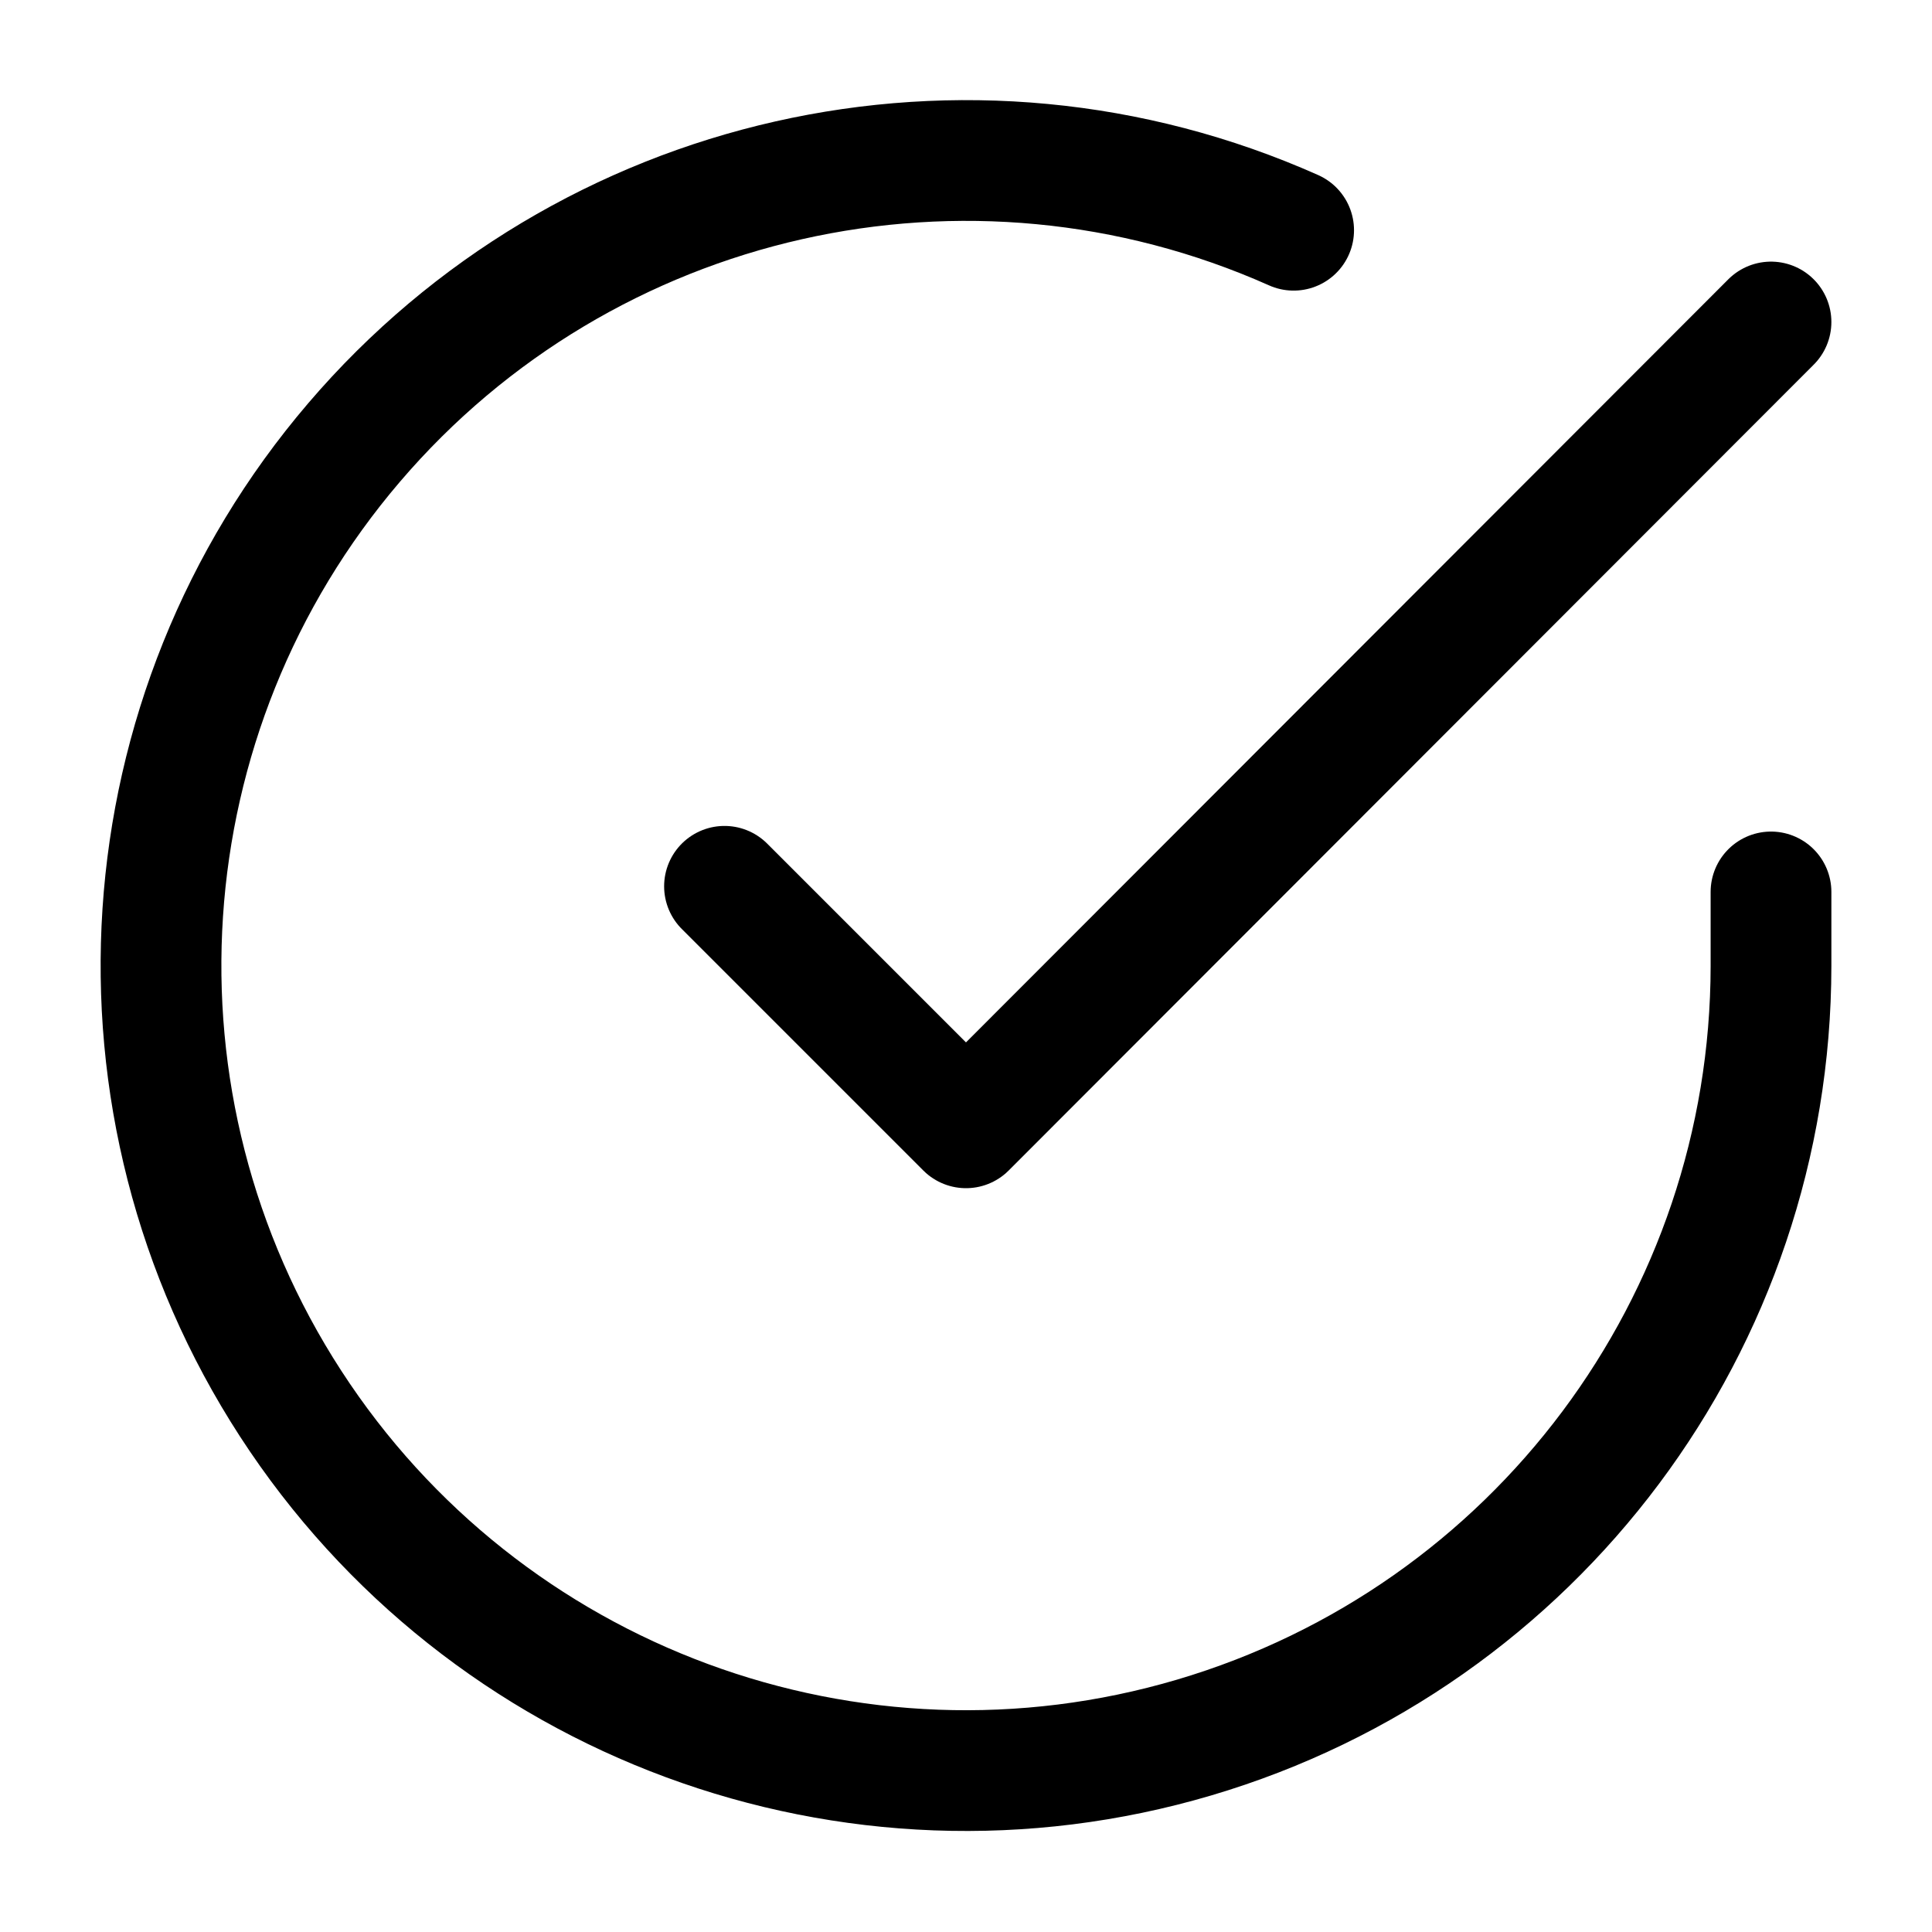
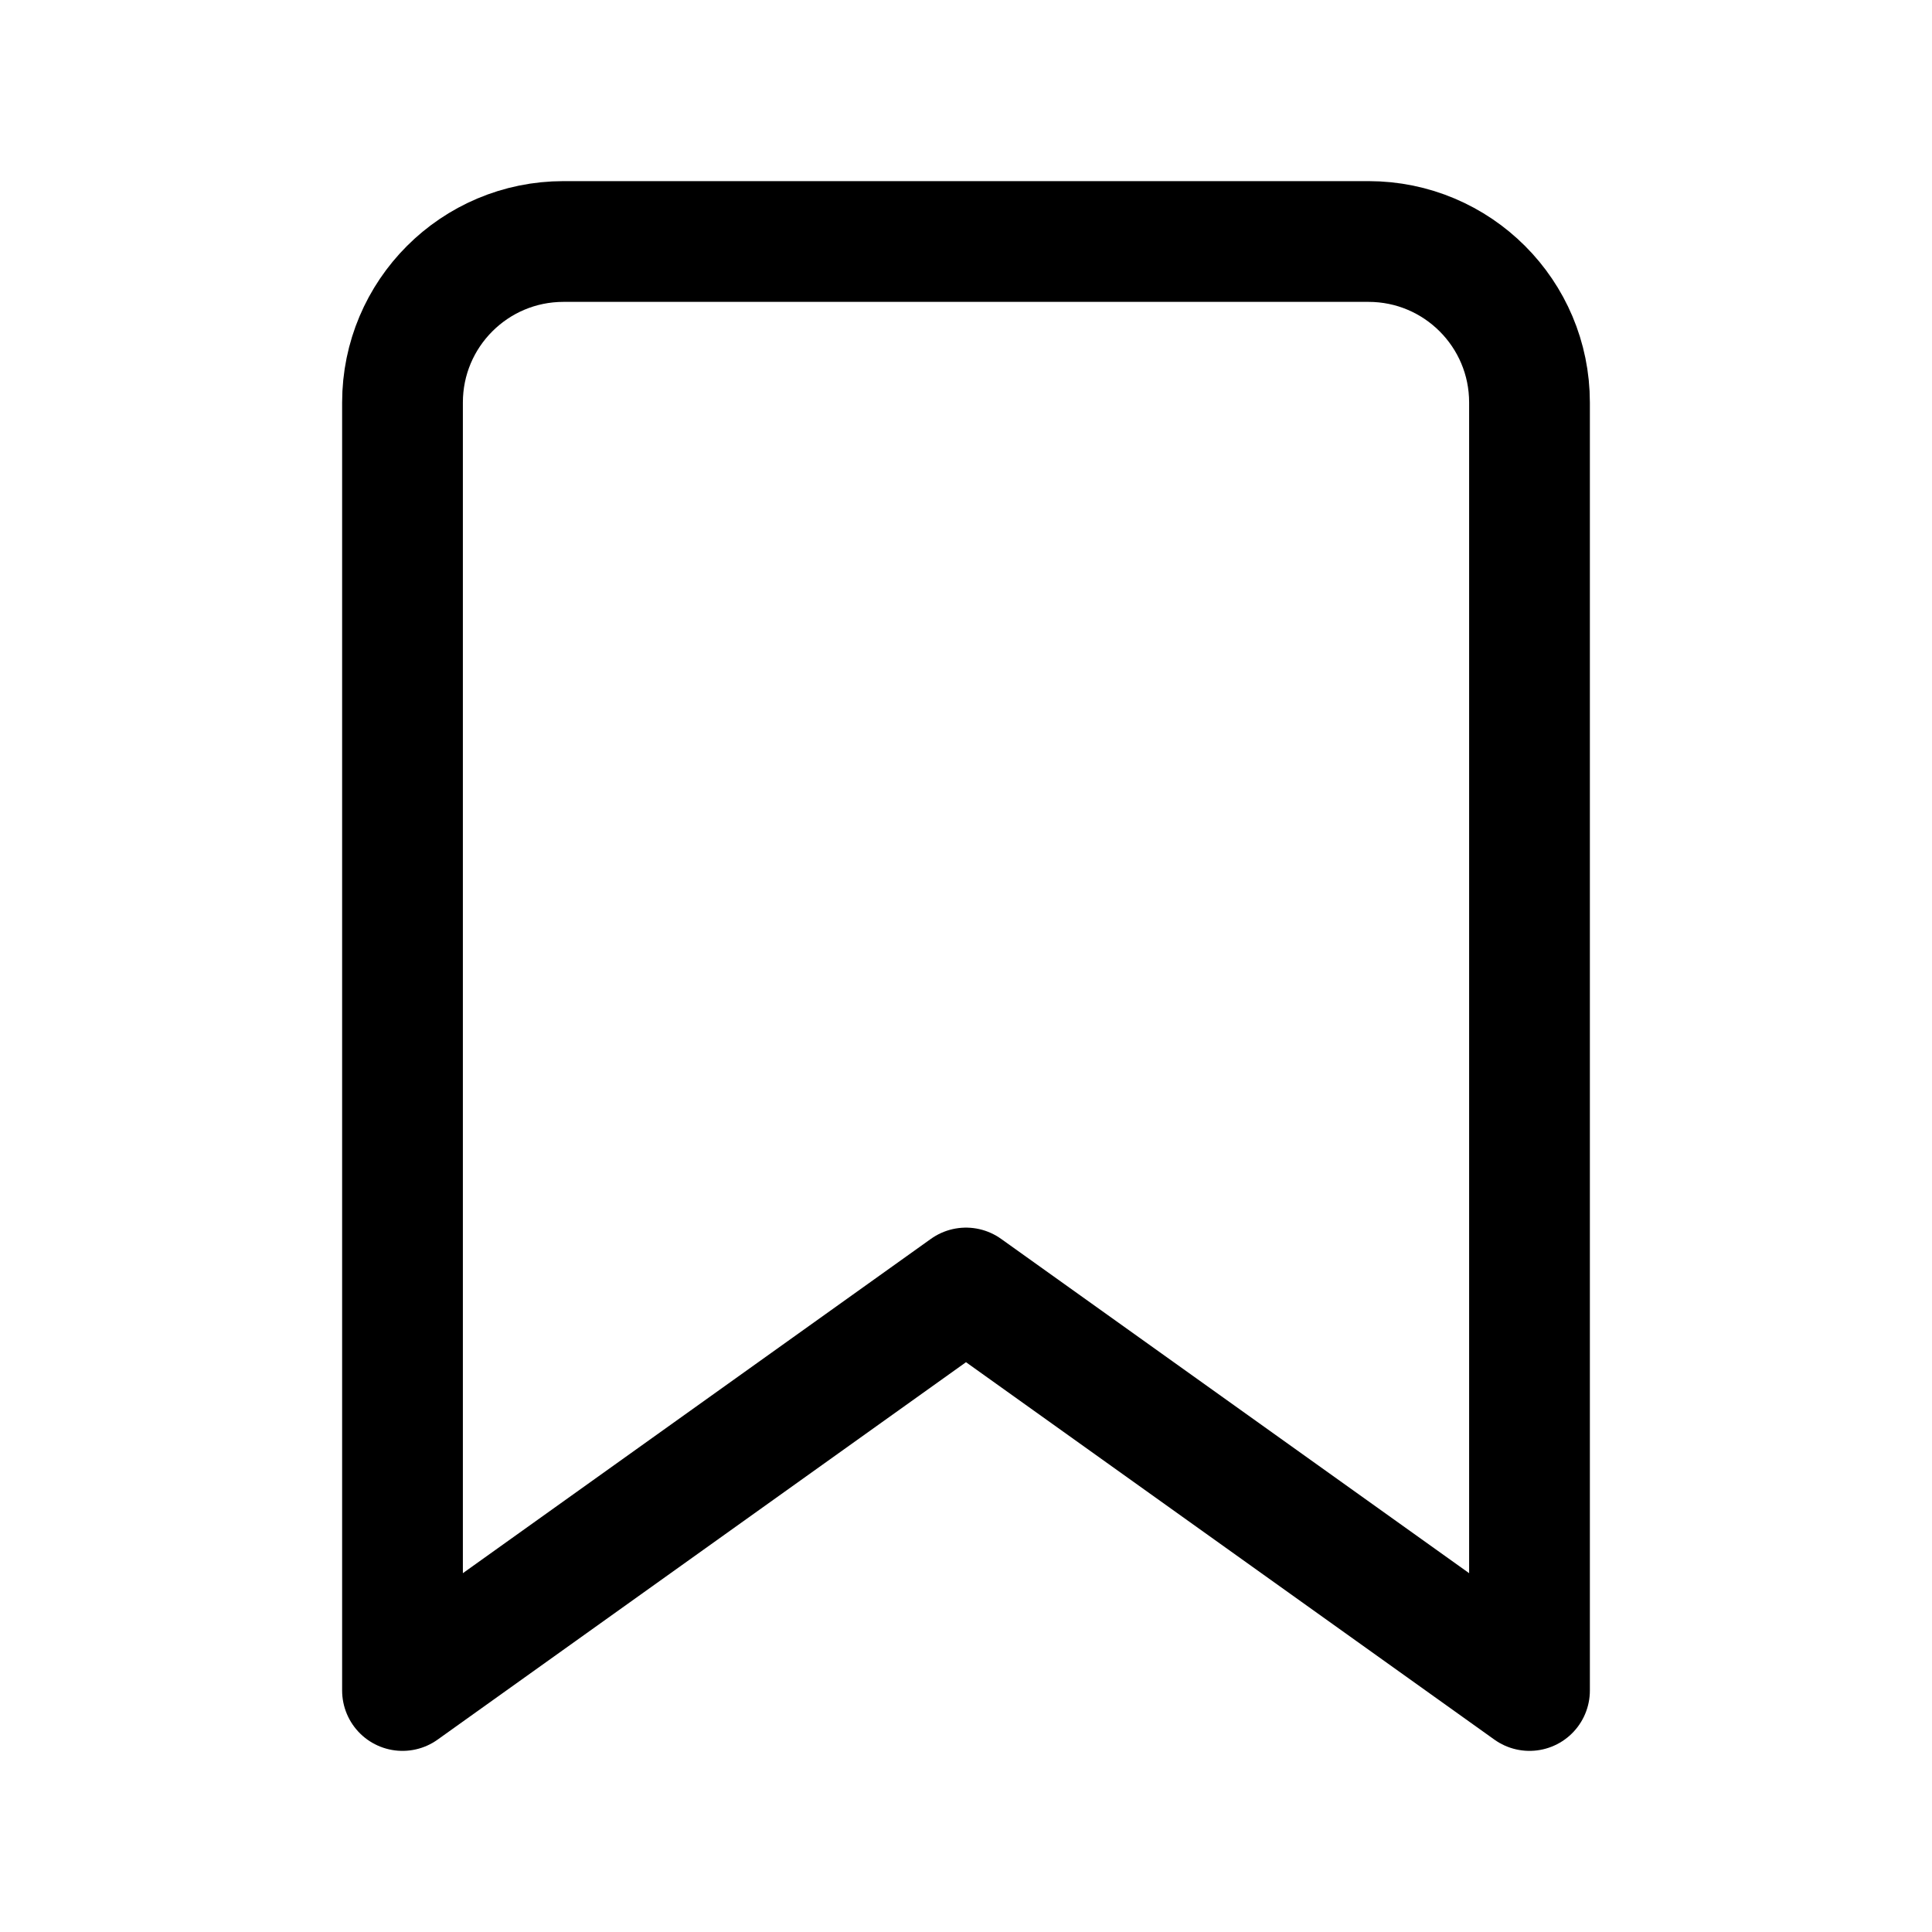
<svg xmlns="http://www.w3.org/2000/svg" width="24" height="24" viewBox="0 0 24 24" fill="none" stroke="currentColor" stroke-width="1.5" stroke-linecap="round" stroke-linejoin="round">
-   <path d="M22 11.08V12a10 10 0 1 1-5.93-9.14" />
-   <polyline points="22 4 12 14.01 9 11.01" />
+   <path d="M19 21l-7-5-7 5V5a2 2 0 012-2h10a2 2 0 012 2z" />
</svg>
